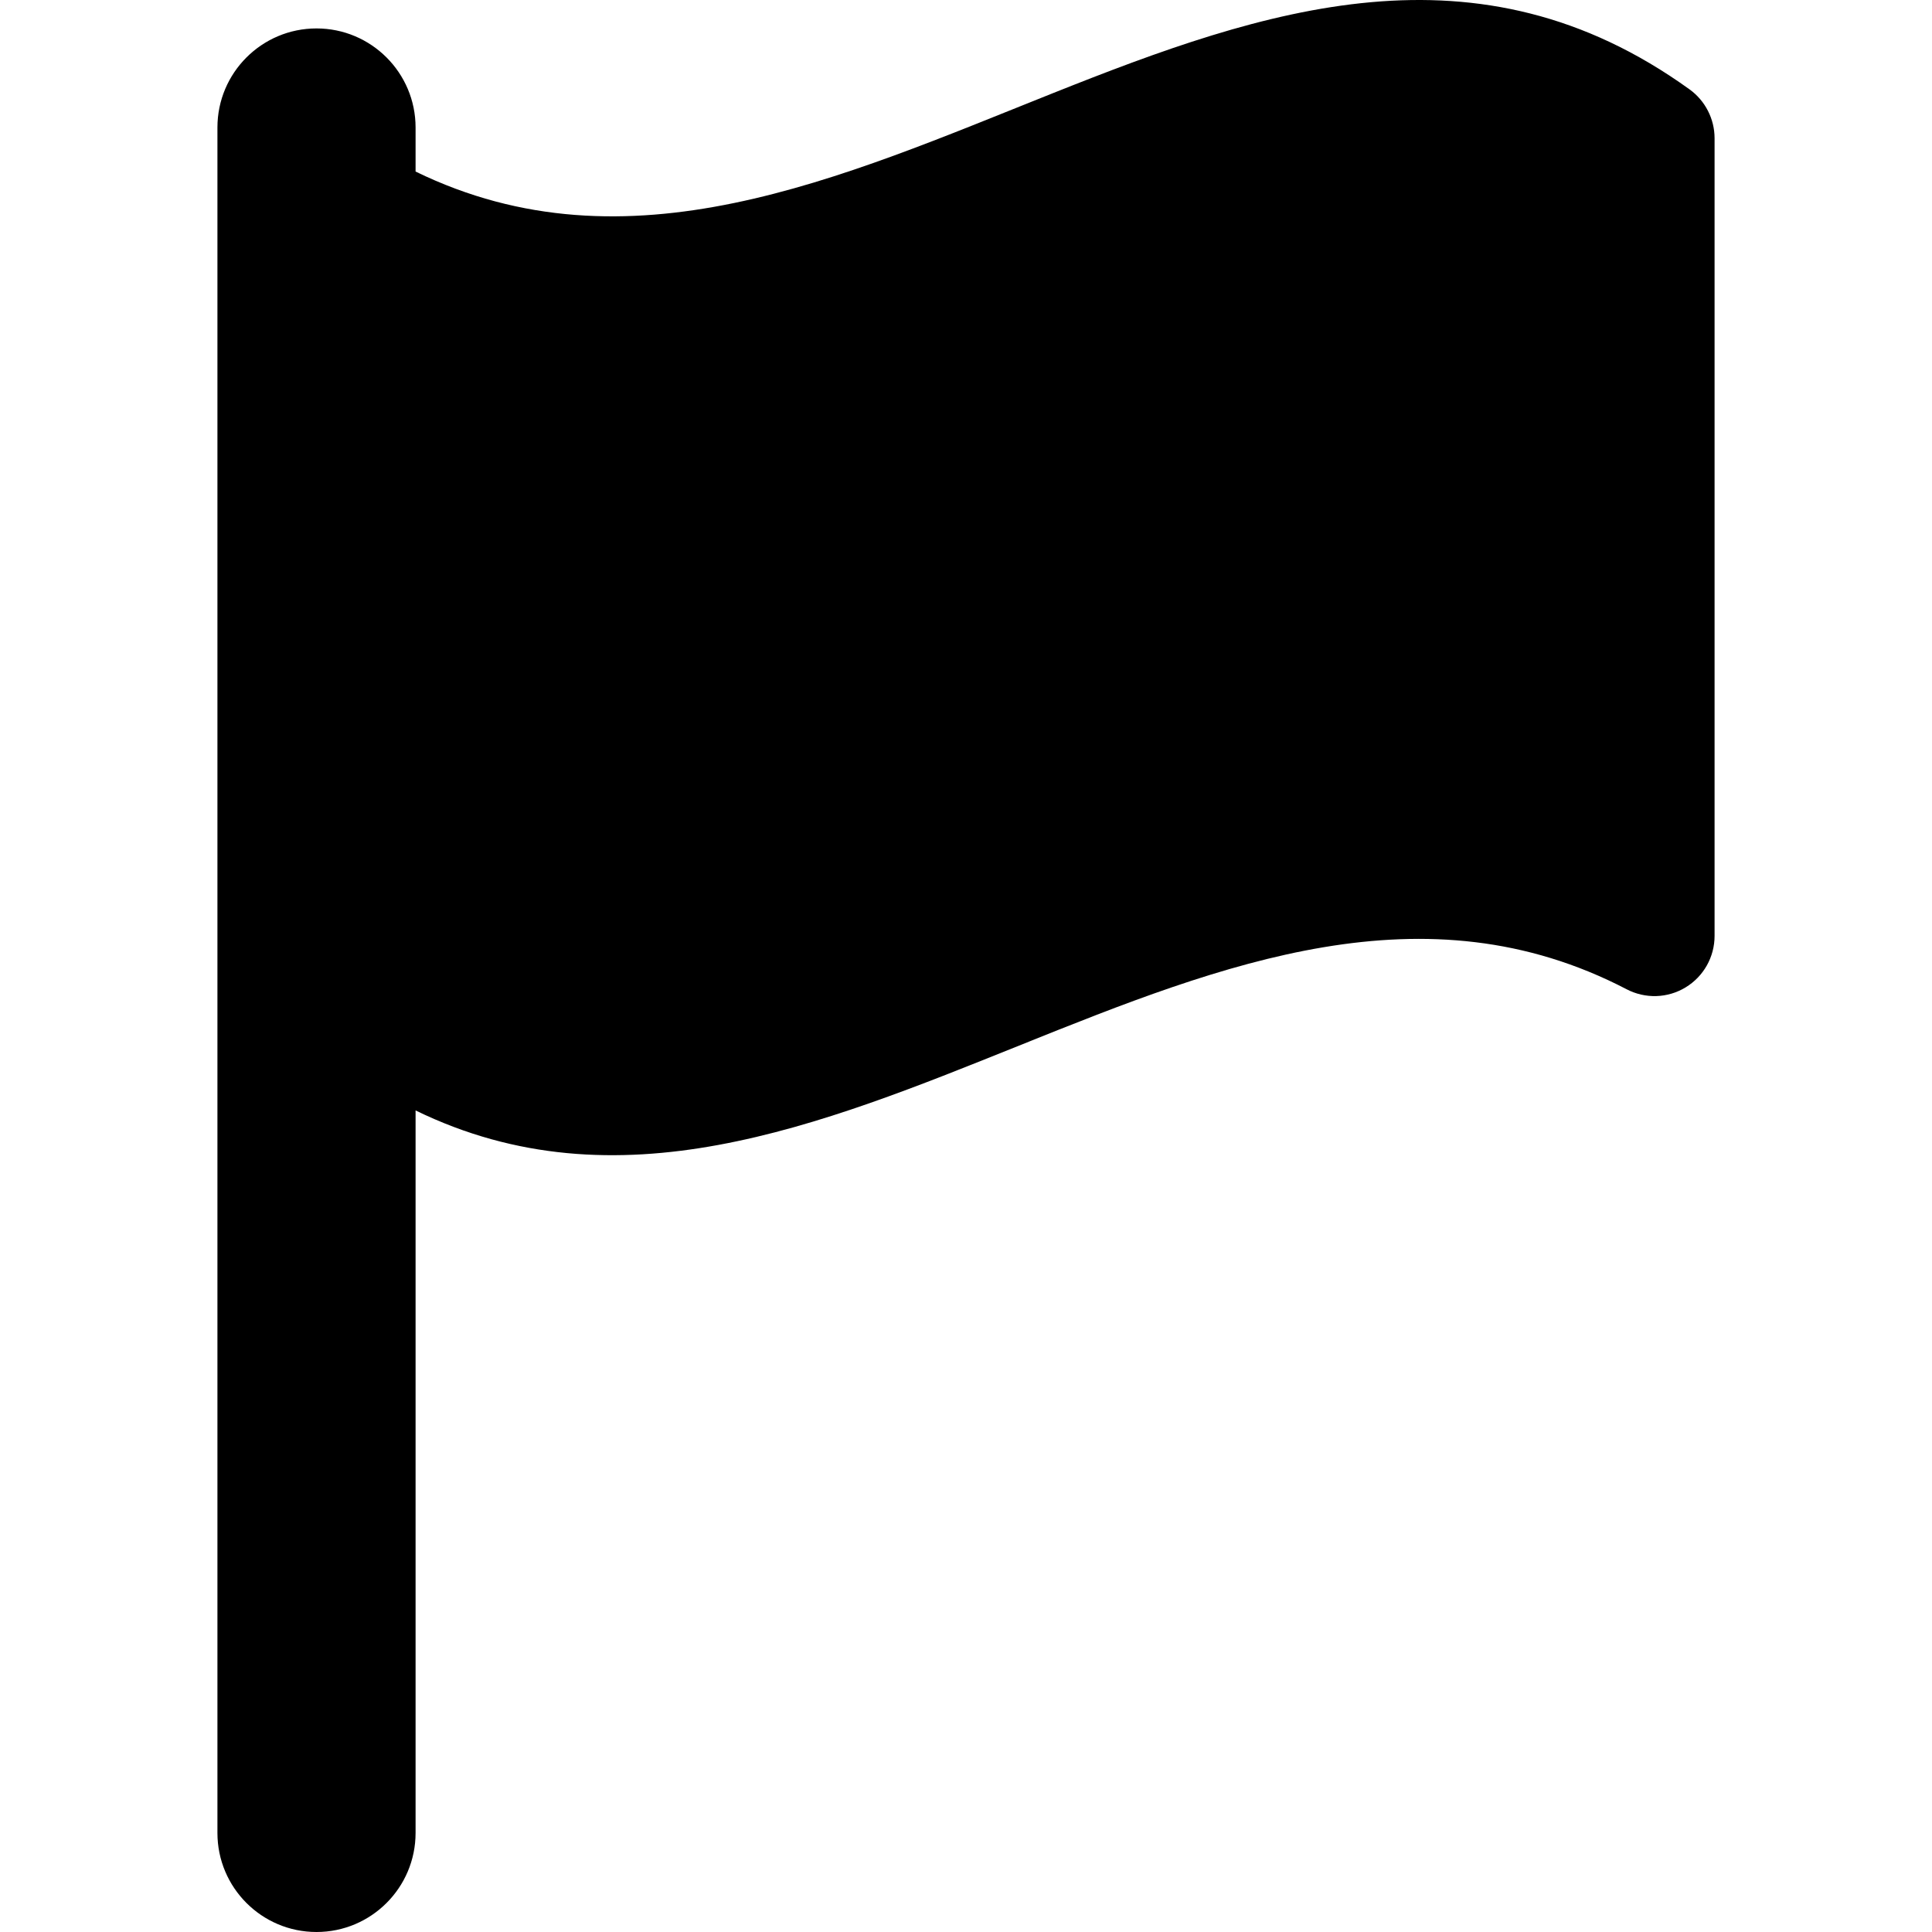
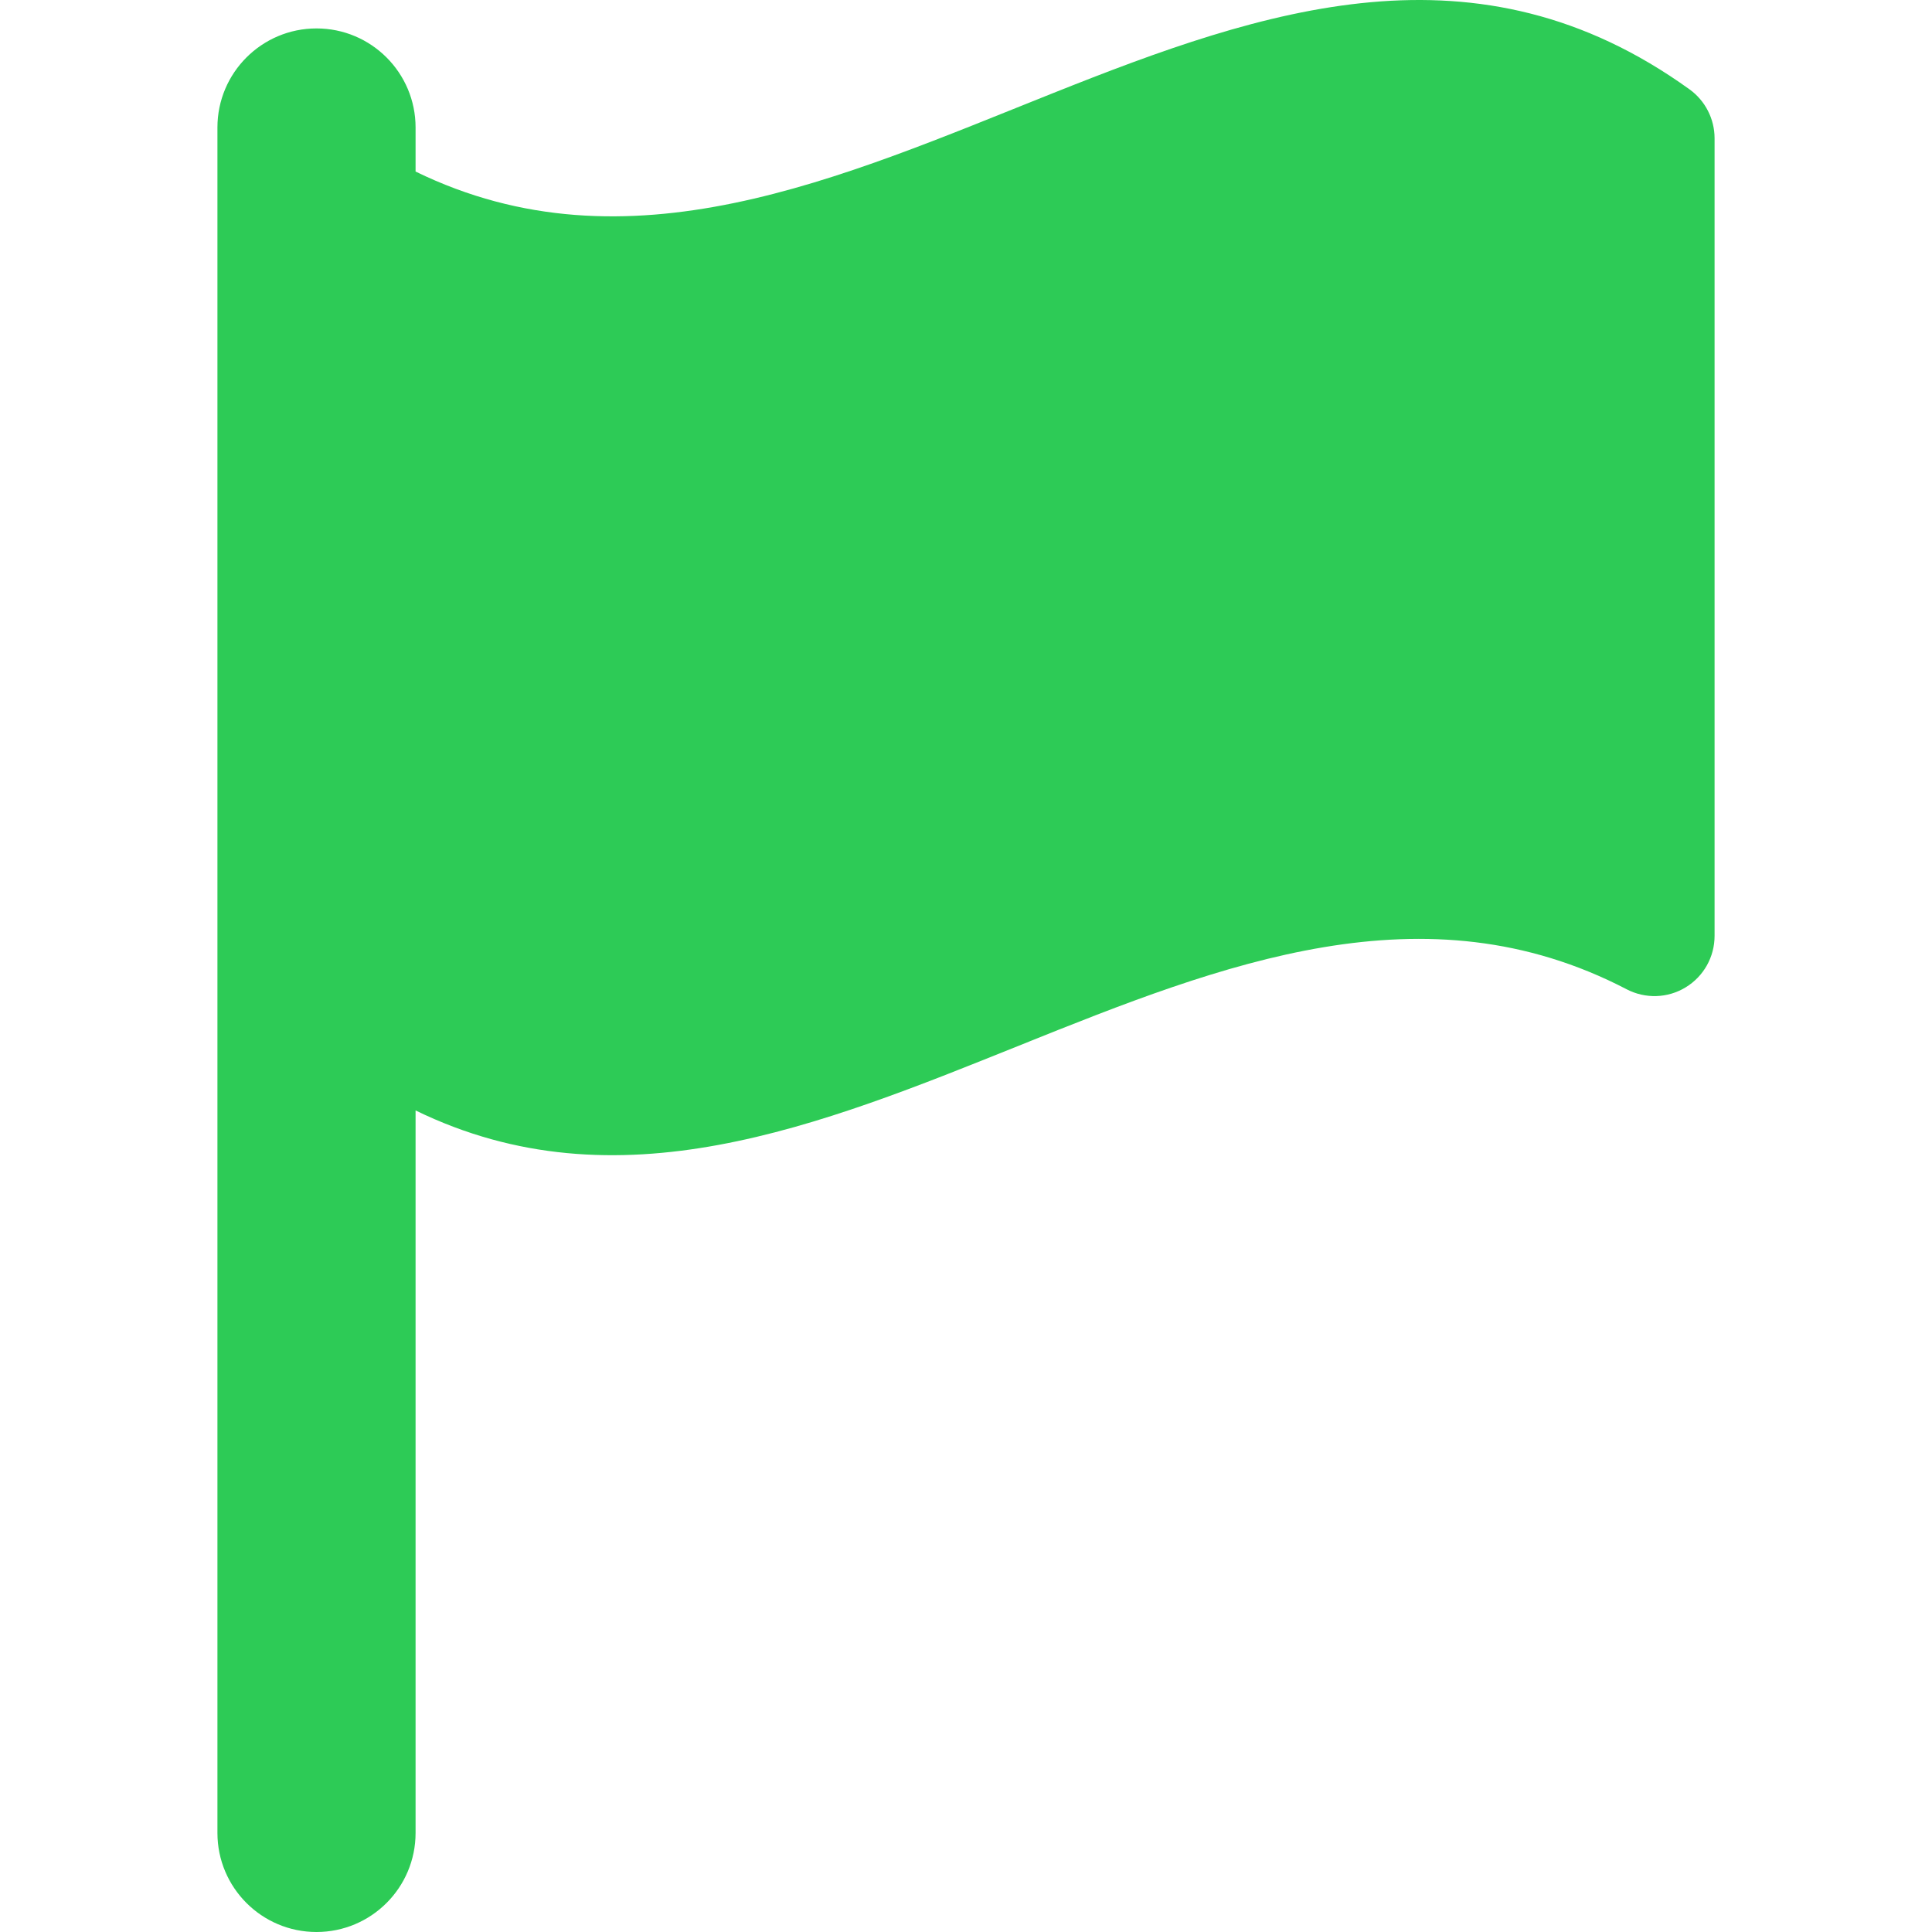
- <svg xmlns="http://www.w3.org/2000/svg" version="1.1" id="Capa_1" x="0px" y="0px" viewBox="0 0 491.325 491.325" style="enable-background:new 0 0 491.325 491.325;" xml:space="preserve">
+ <svg xmlns="http://www.w3.org/2000/svg" fill="#2DCB56" version="1.1" id="Capa_1" x="0px" y="0px" viewBox="0 0 491.325 491.325" style="enable-background:new 0 0 491.325 491.325;" xml:space="preserve">
  <path id="XMLID_305_" d="M429.666,22.73c-108-77.849-215.982,73.553-323.981,20.898V32.427c0-13.911-11.286-25.197-25.196-25.197  c-13.91,0-25.194,11.286-25.194,25.197V466.13c0,13.909,11.284,25.195,25.194,25.195c13.91,0,25.196-11.286,25.196-25.195V282.395  c102.651,50.03,205.304-84.264,307.973-30.821c4.739,2.477,10.433,2.313,15.007-0.477c4.578-2.771,7.367-7.725,7.367-13.09  c0-67.612,0-135.228,0-202.859C436.031,30.245,433.65,25.6,429.666,22.73z" />
-   <g>
- </g>
-   <g>
- </g>
-   <g>
- </g>
-   <g>
- </g>
-   <g>
- </g>
-   <g>
- </g>
-   <g>
- </g>
-   <g>
- </g>
-   <g>
- </g>
-   <g>
- </g>
-   <g>
- </g>
-   <g>
- </g>
-   <g>
- </g>
-   <g>
- </g>
-   <g>
- </g>
</svg>
